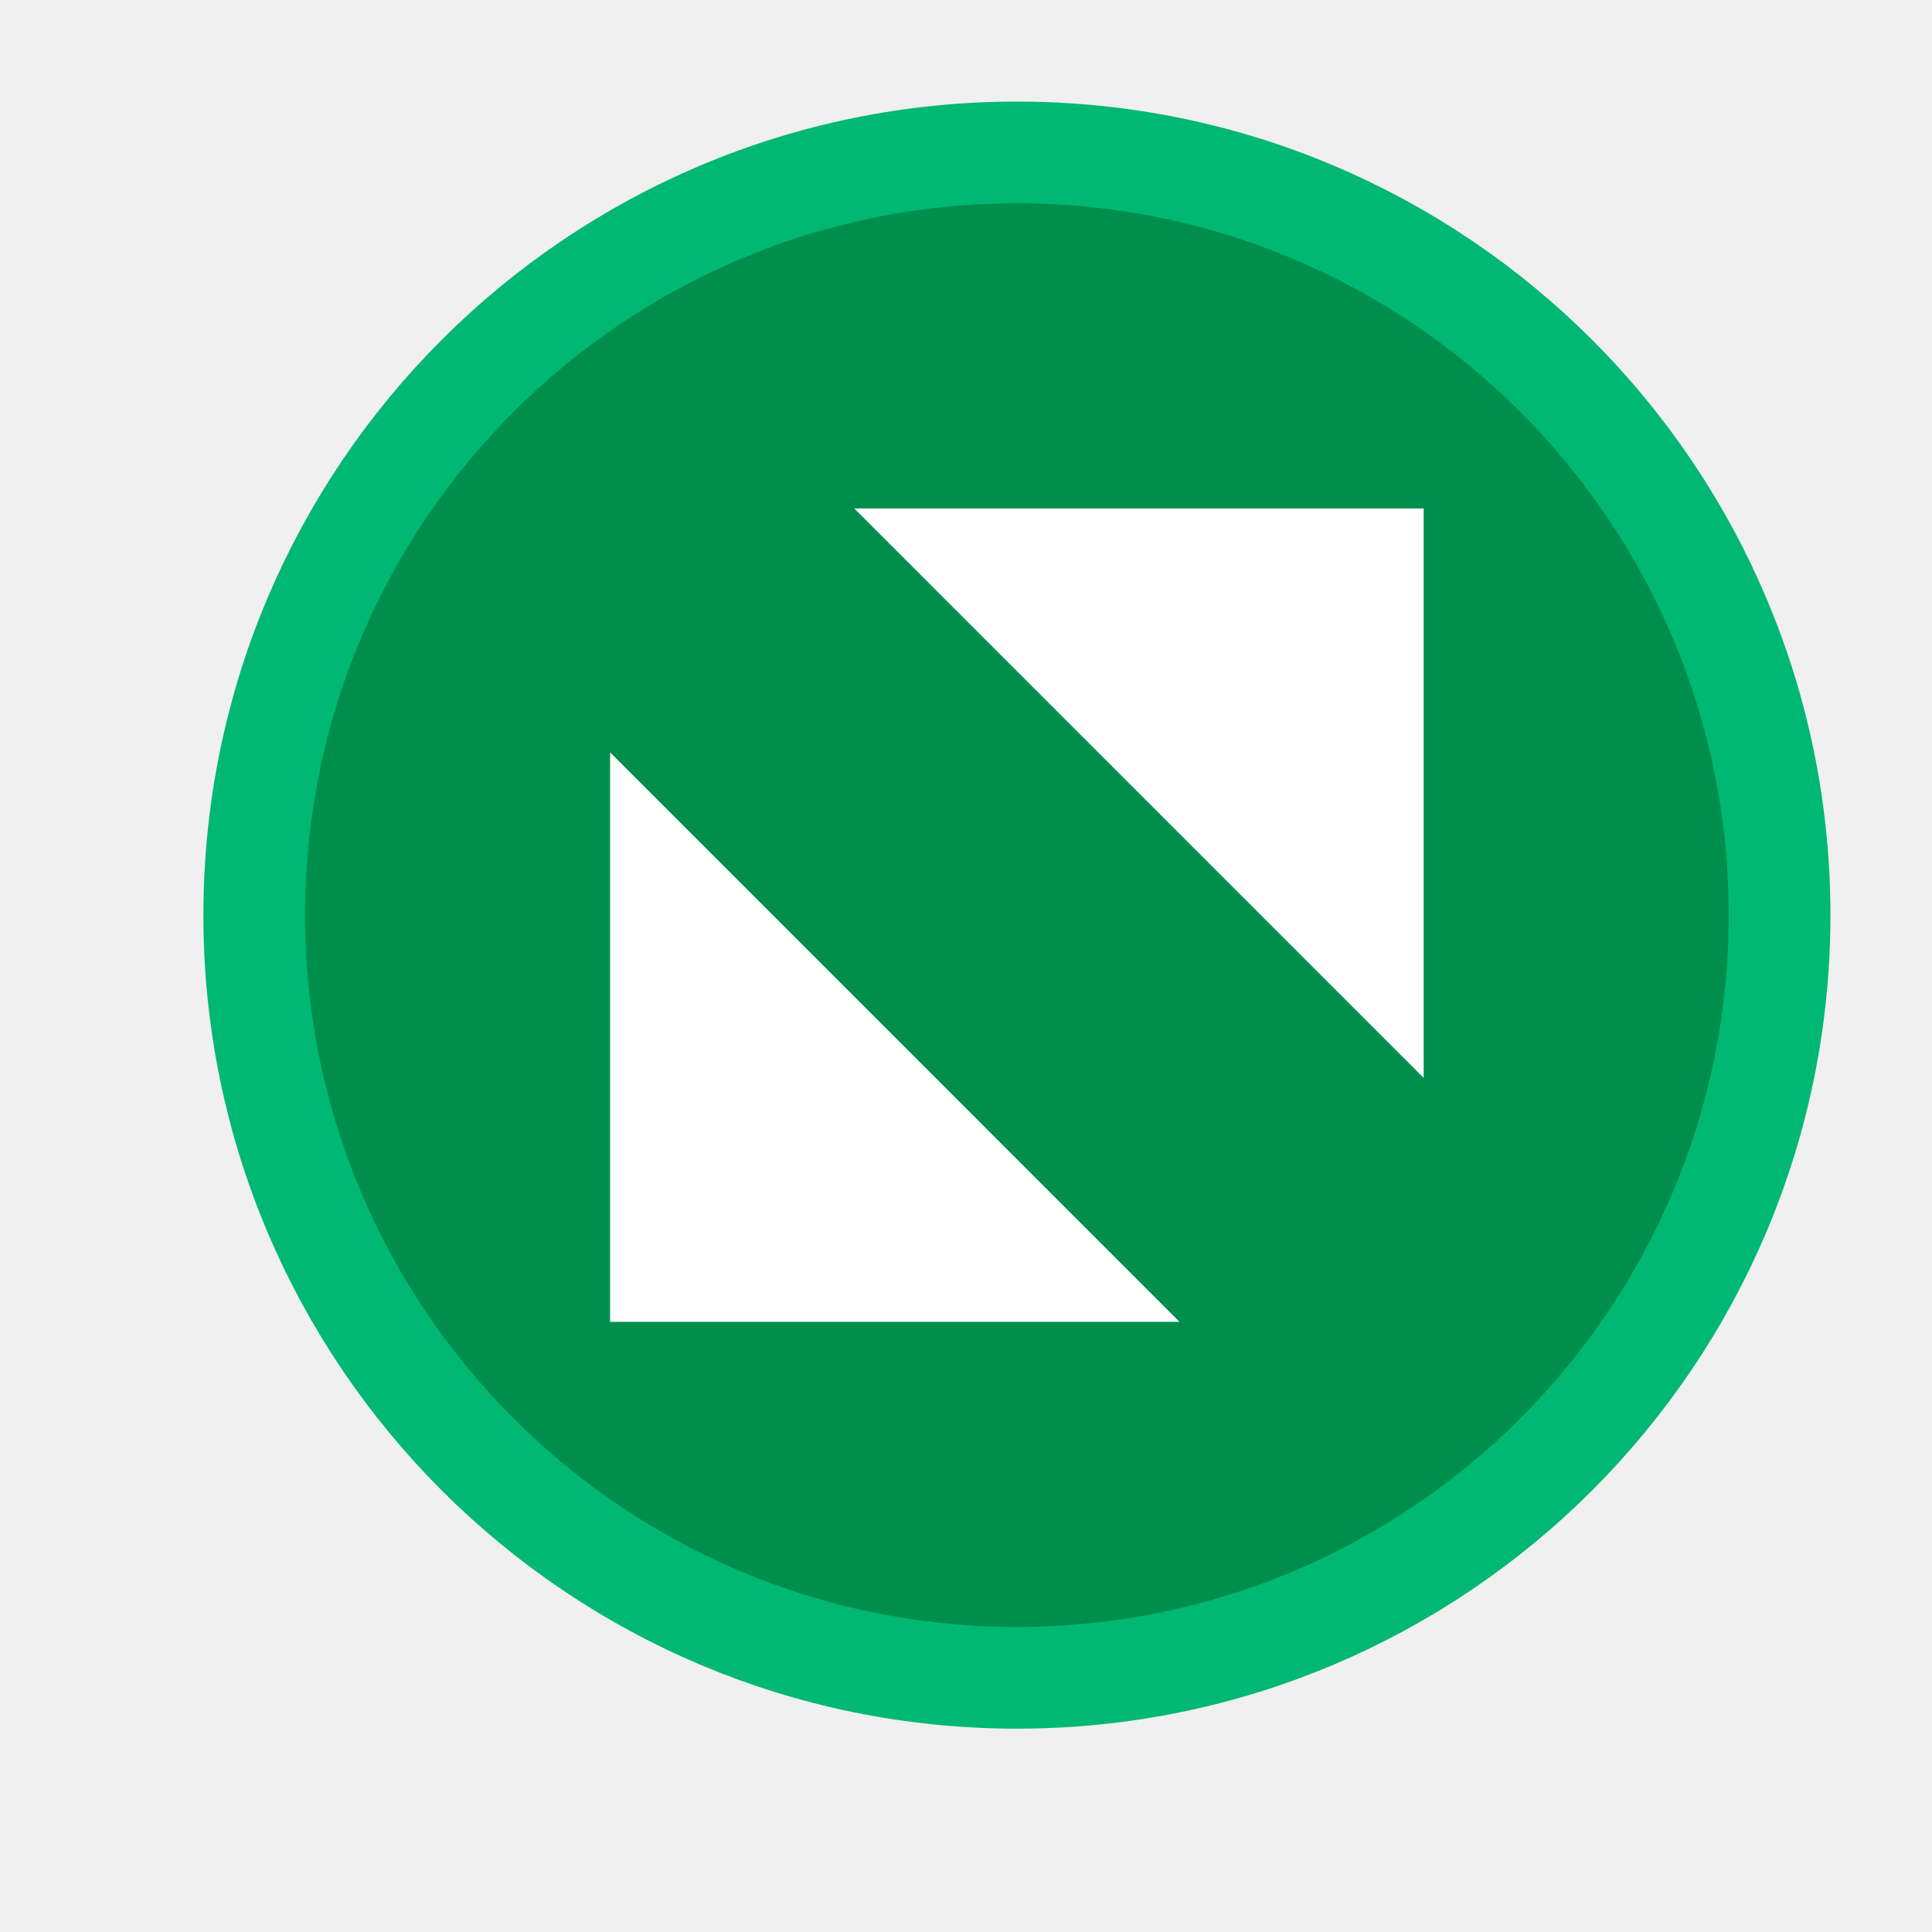
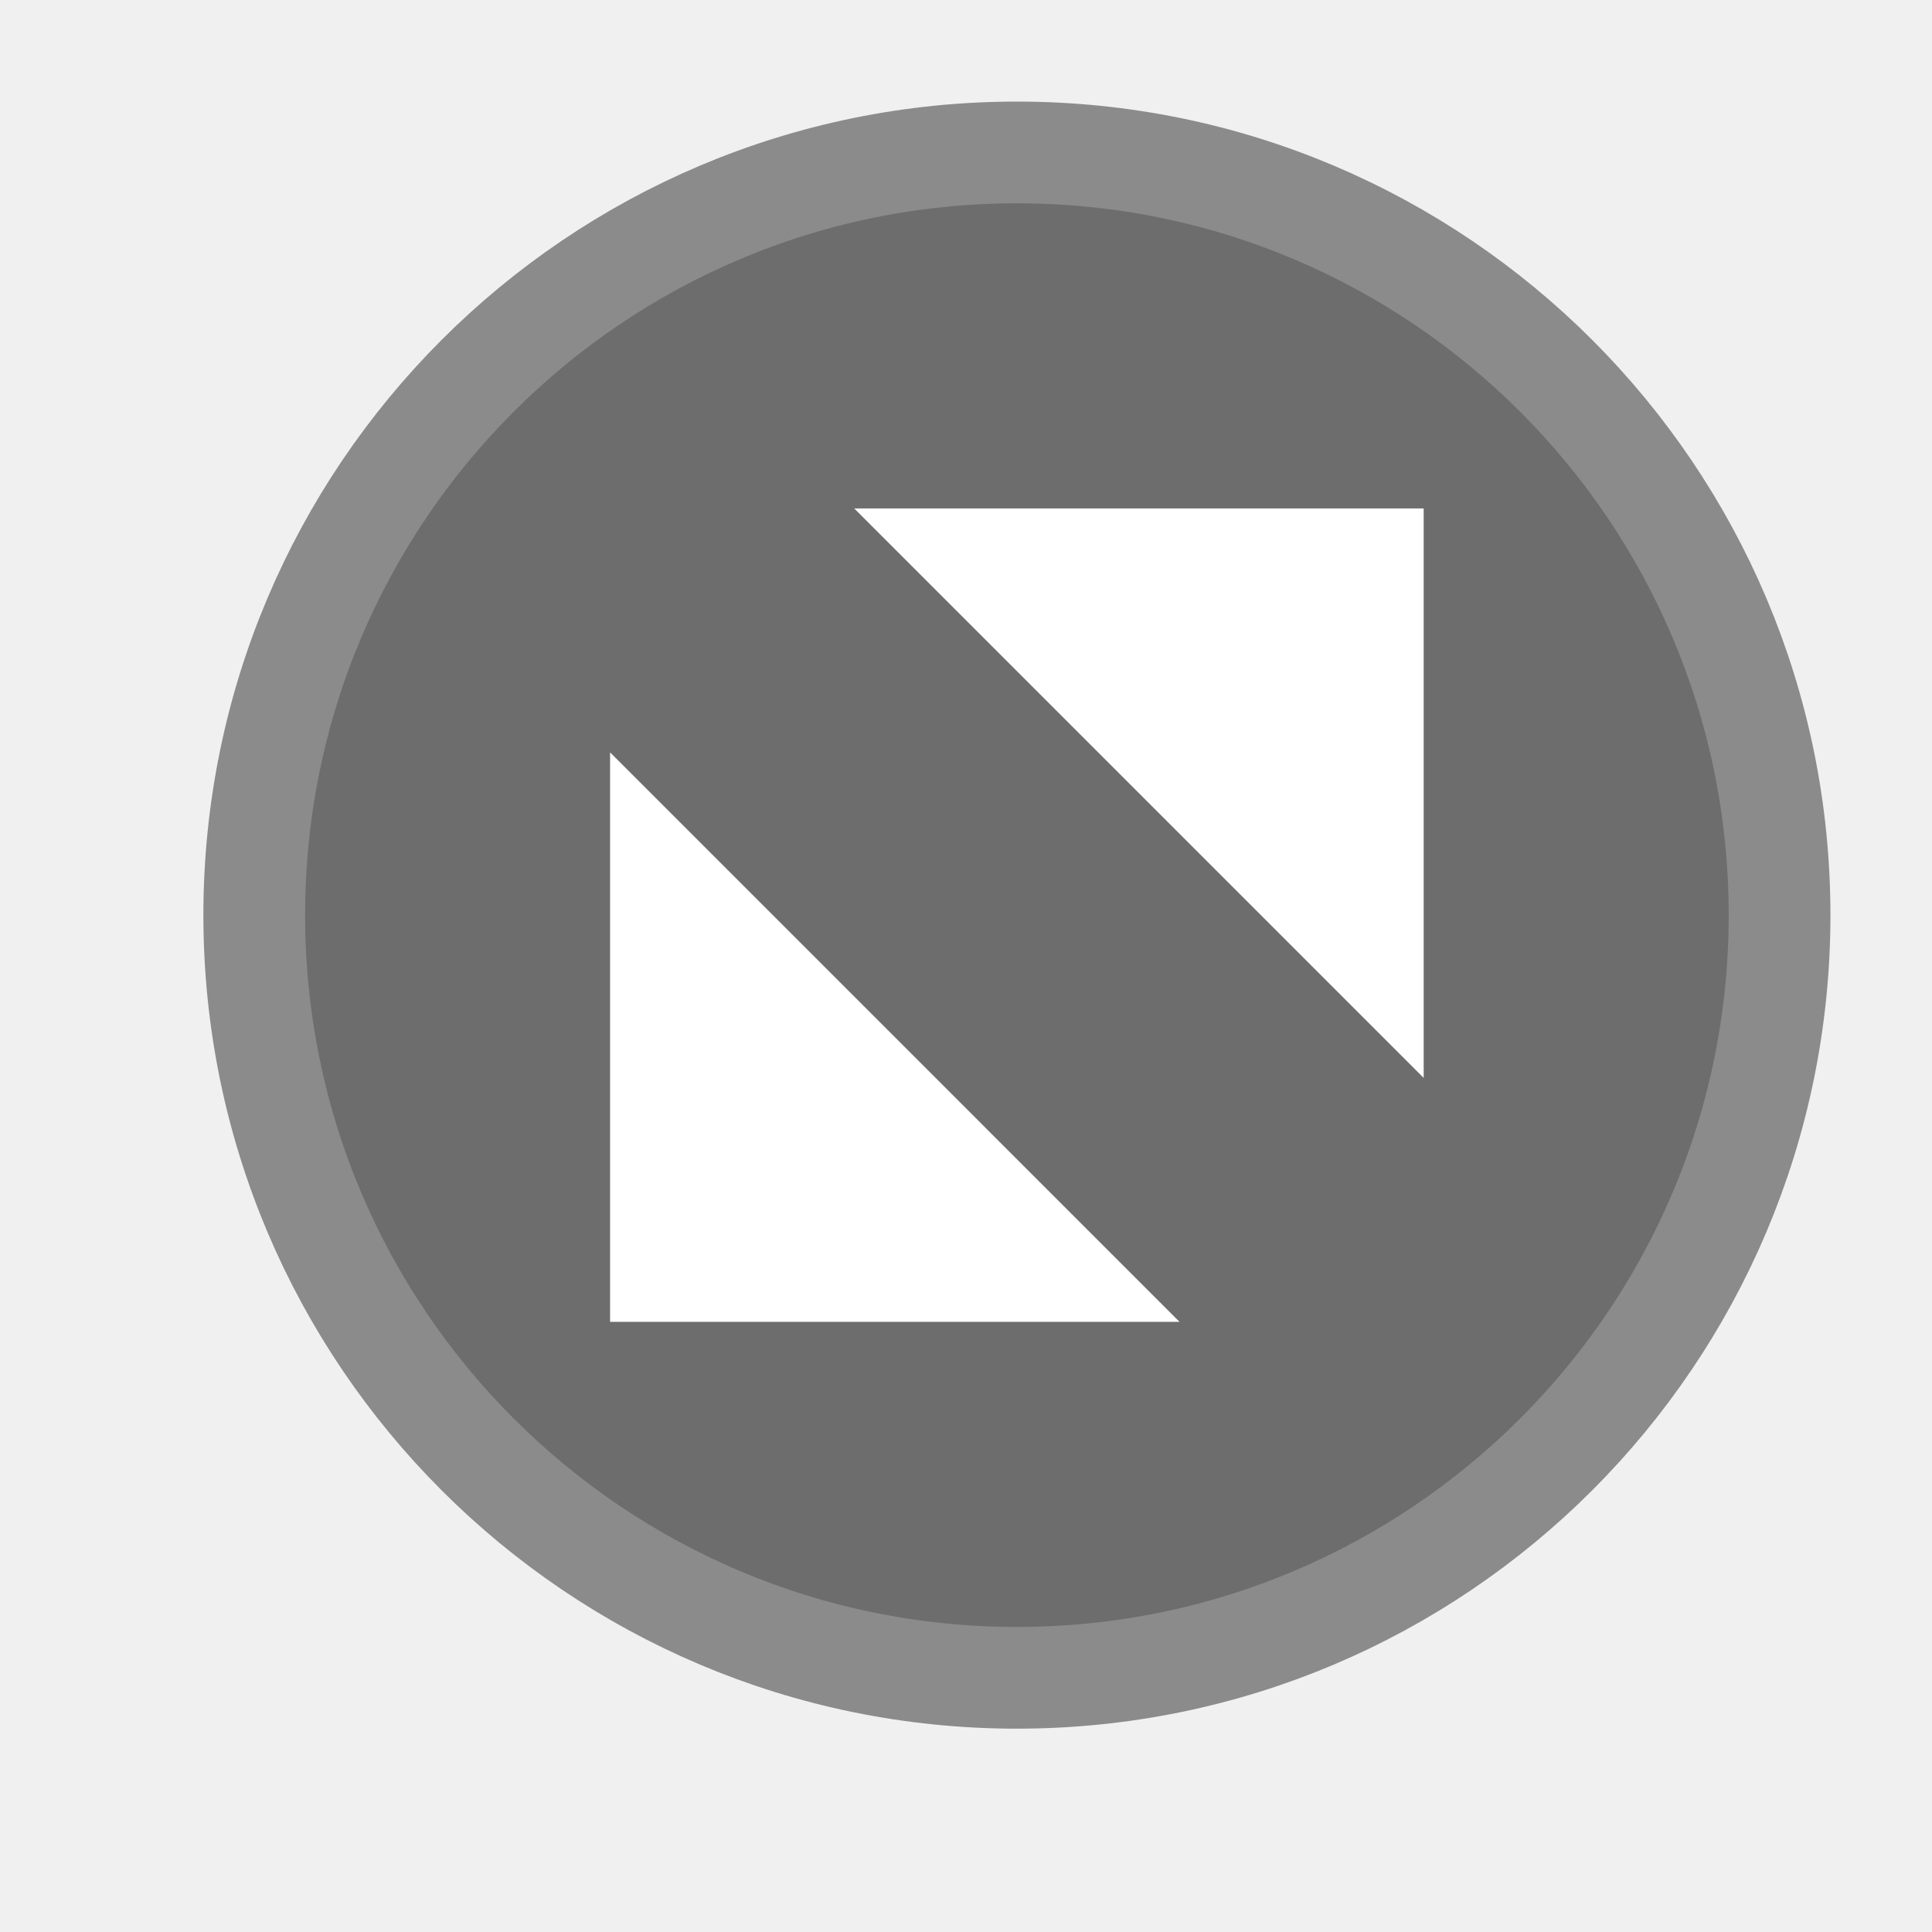
<svg xmlns="http://www.w3.org/2000/svg" width="19" height="19" viewBox="0 0 5.027 5.027" version="1.1" id="svg8">
  <defs id="defs2" />
  <g id="layer1" transform="matrix(0.8021109,0,0,0.8021264,0.5235831,-233.728)">
-     <circle style="opacity:1;fill:#008e4d;fill-opacity:1;stroke:#00b873;stroke-width:0.33;stroke-linecap:round;stroke-linejoin:miter;stroke-miterlimit:4;stroke-dasharray:none;stroke-opacity:1;paint-order:markers fill stroke" id="path815" cx="2.646" cy="294.354" r="2.474" />
+     <circle style="opacity:1;fill:#6d6d6d;fill-opacity:1;stroke:#8b8b8b;stroke-width:0.33;stroke-linecap:round;stroke-linejoin:miter;stroke-miterlimit:4;stroke-dasharray:none;stroke-opacity:1;paint-order:markers fill stroke" id="path815" cx="2.646" cy="294.354" r="2.474" />
    <g transform="matrix(0.8,0,0,0.8,0.1935206,59.8349)" id="g843">
      <path id="rect1044" d="M 2.406,291.5 H 4.715 v 2.309 z" style="opacity:1;fill:#ffffff;fill-opacity:1;stroke:none;stroke-width:0.362;stroke-linecap:round;stroke-linejoin:miter;stroke-miterlimit:4;stroke-dasharray:none;stroke-opacity:1;paint-order:markers fill stroke" />
      <path id="rect1044-7" d="M 3.725,294.798 H 1.416 v -2.309 z" style="opacity:1;fill:#ffffff;fill-opacity:1;stroke:none;stroke-width:0.362;stroke-linecap:round;stroke-linejoin:miter;stroke-miterlimit:4;stroke-dasharray:none;stroke-opacity:1;paint-order:markers fill stroke" />
    </g>
  </g>
</svg>
